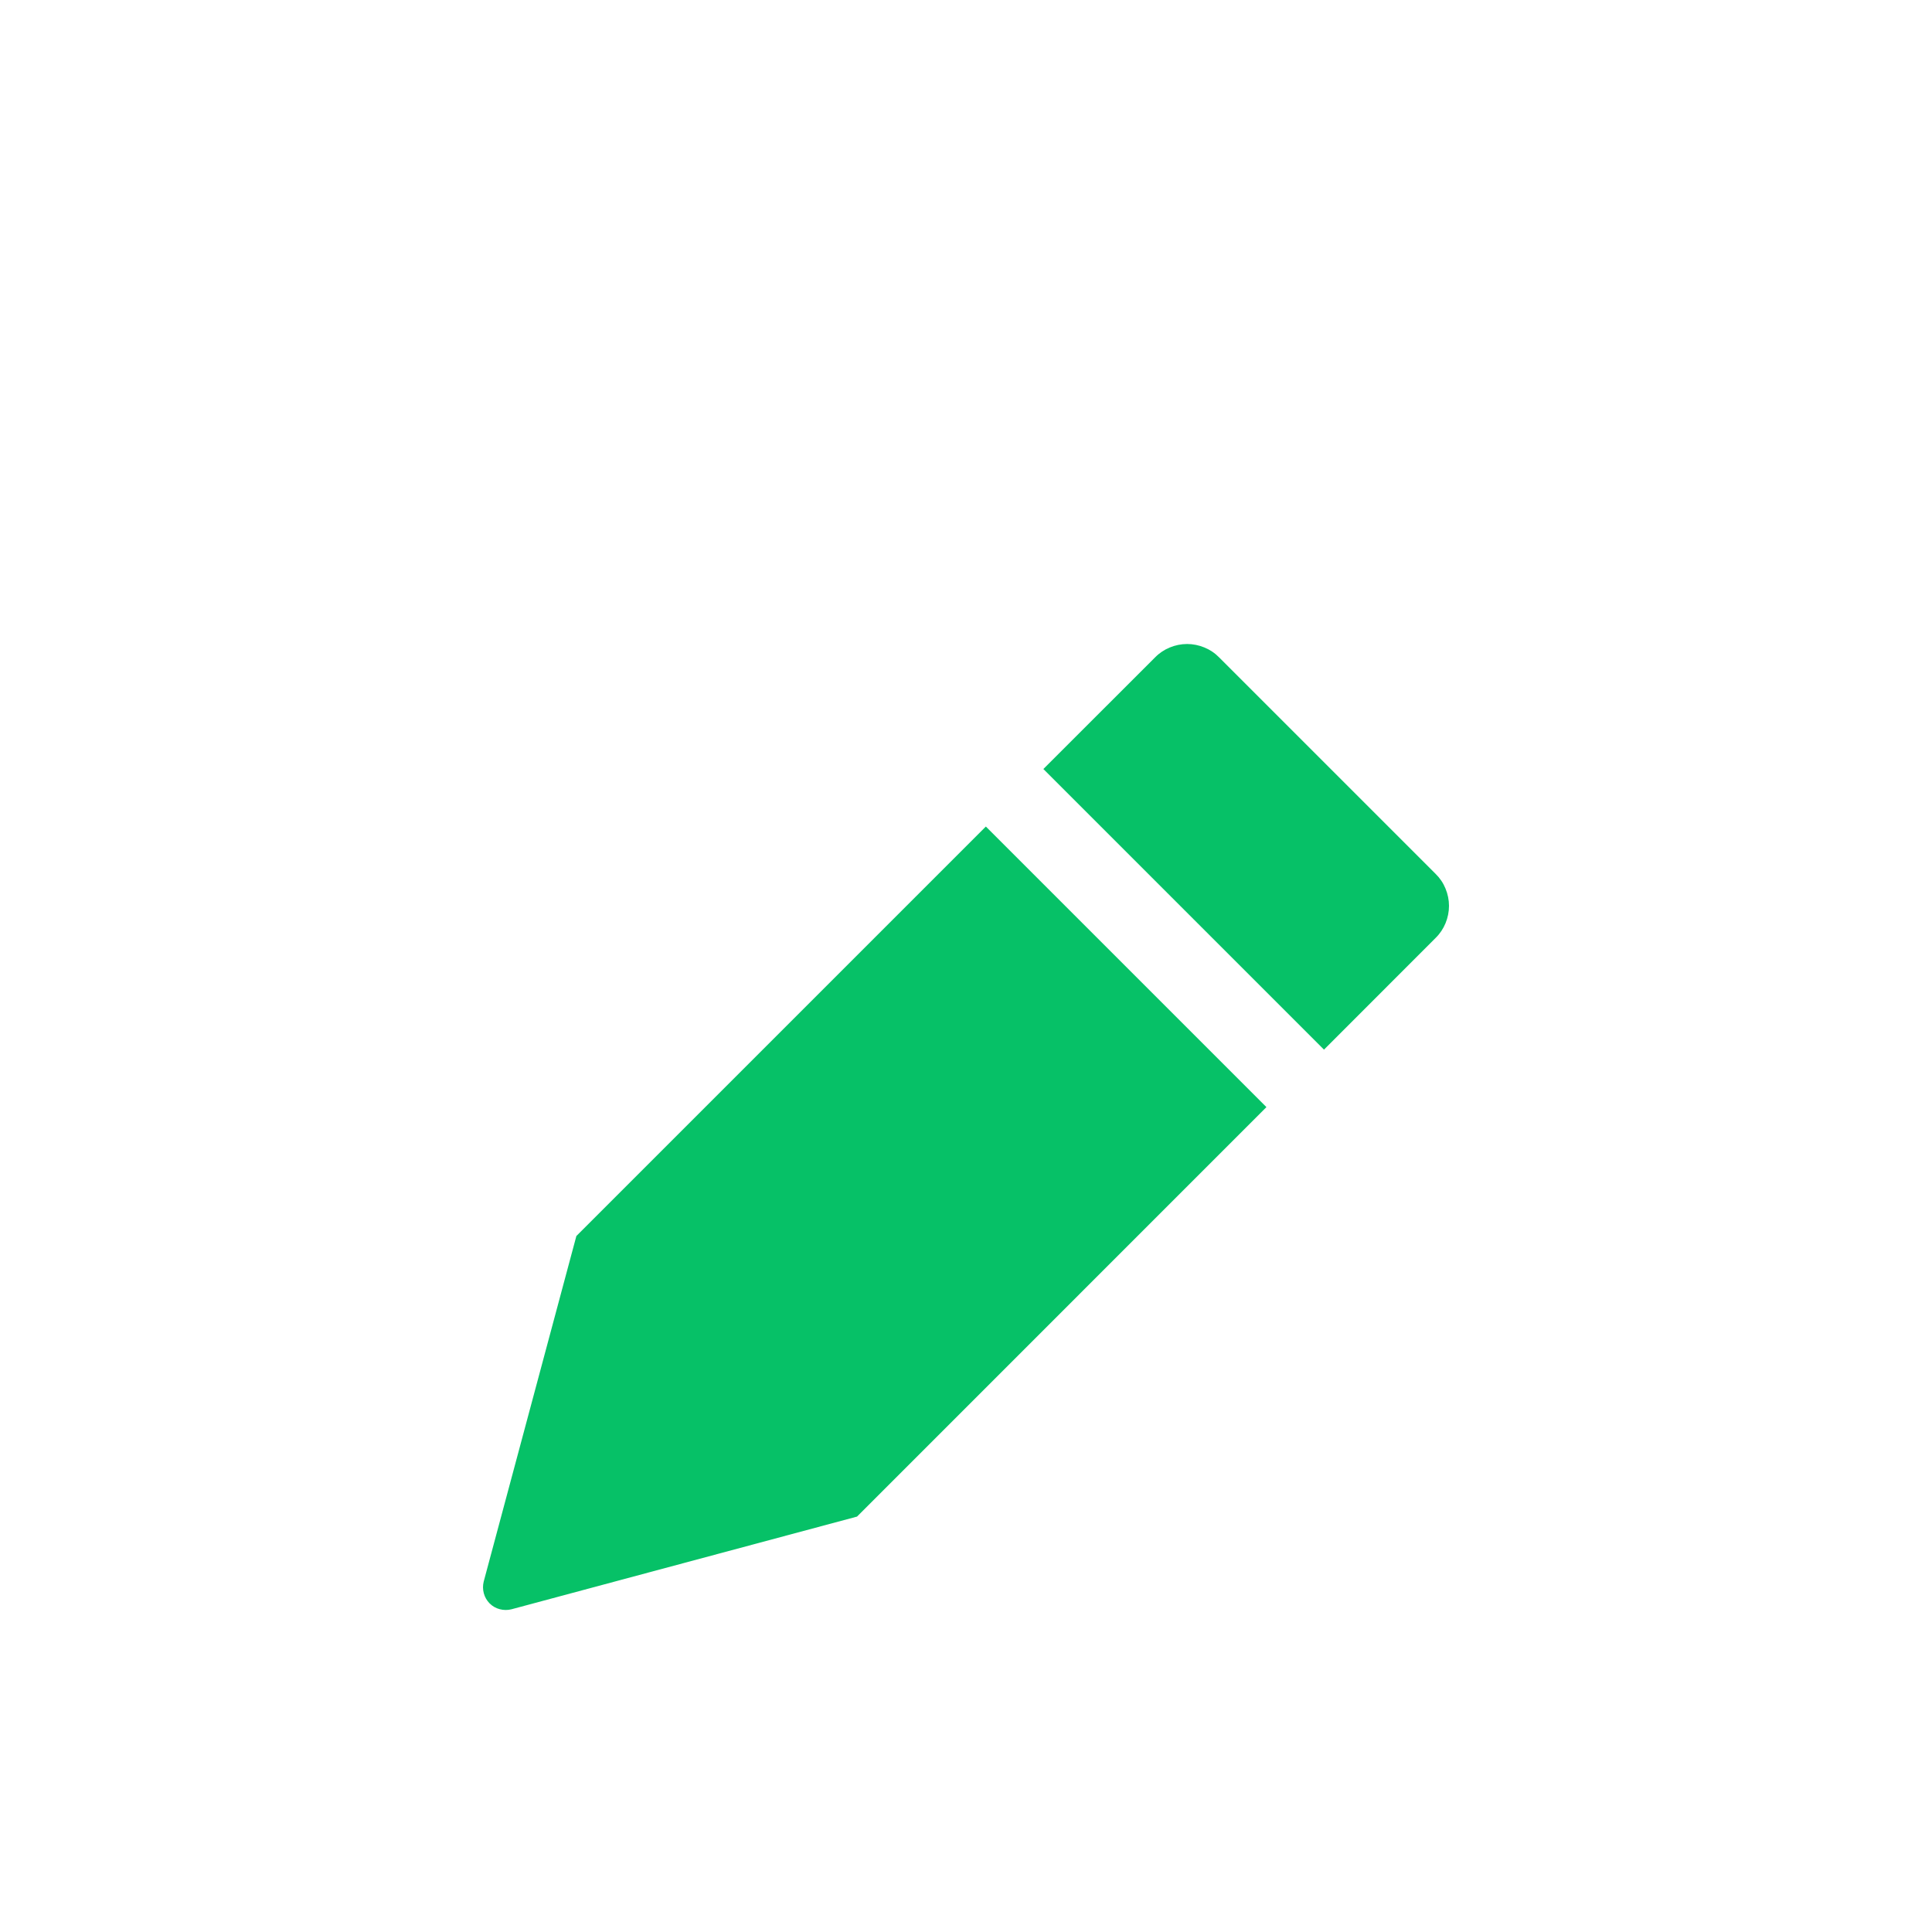
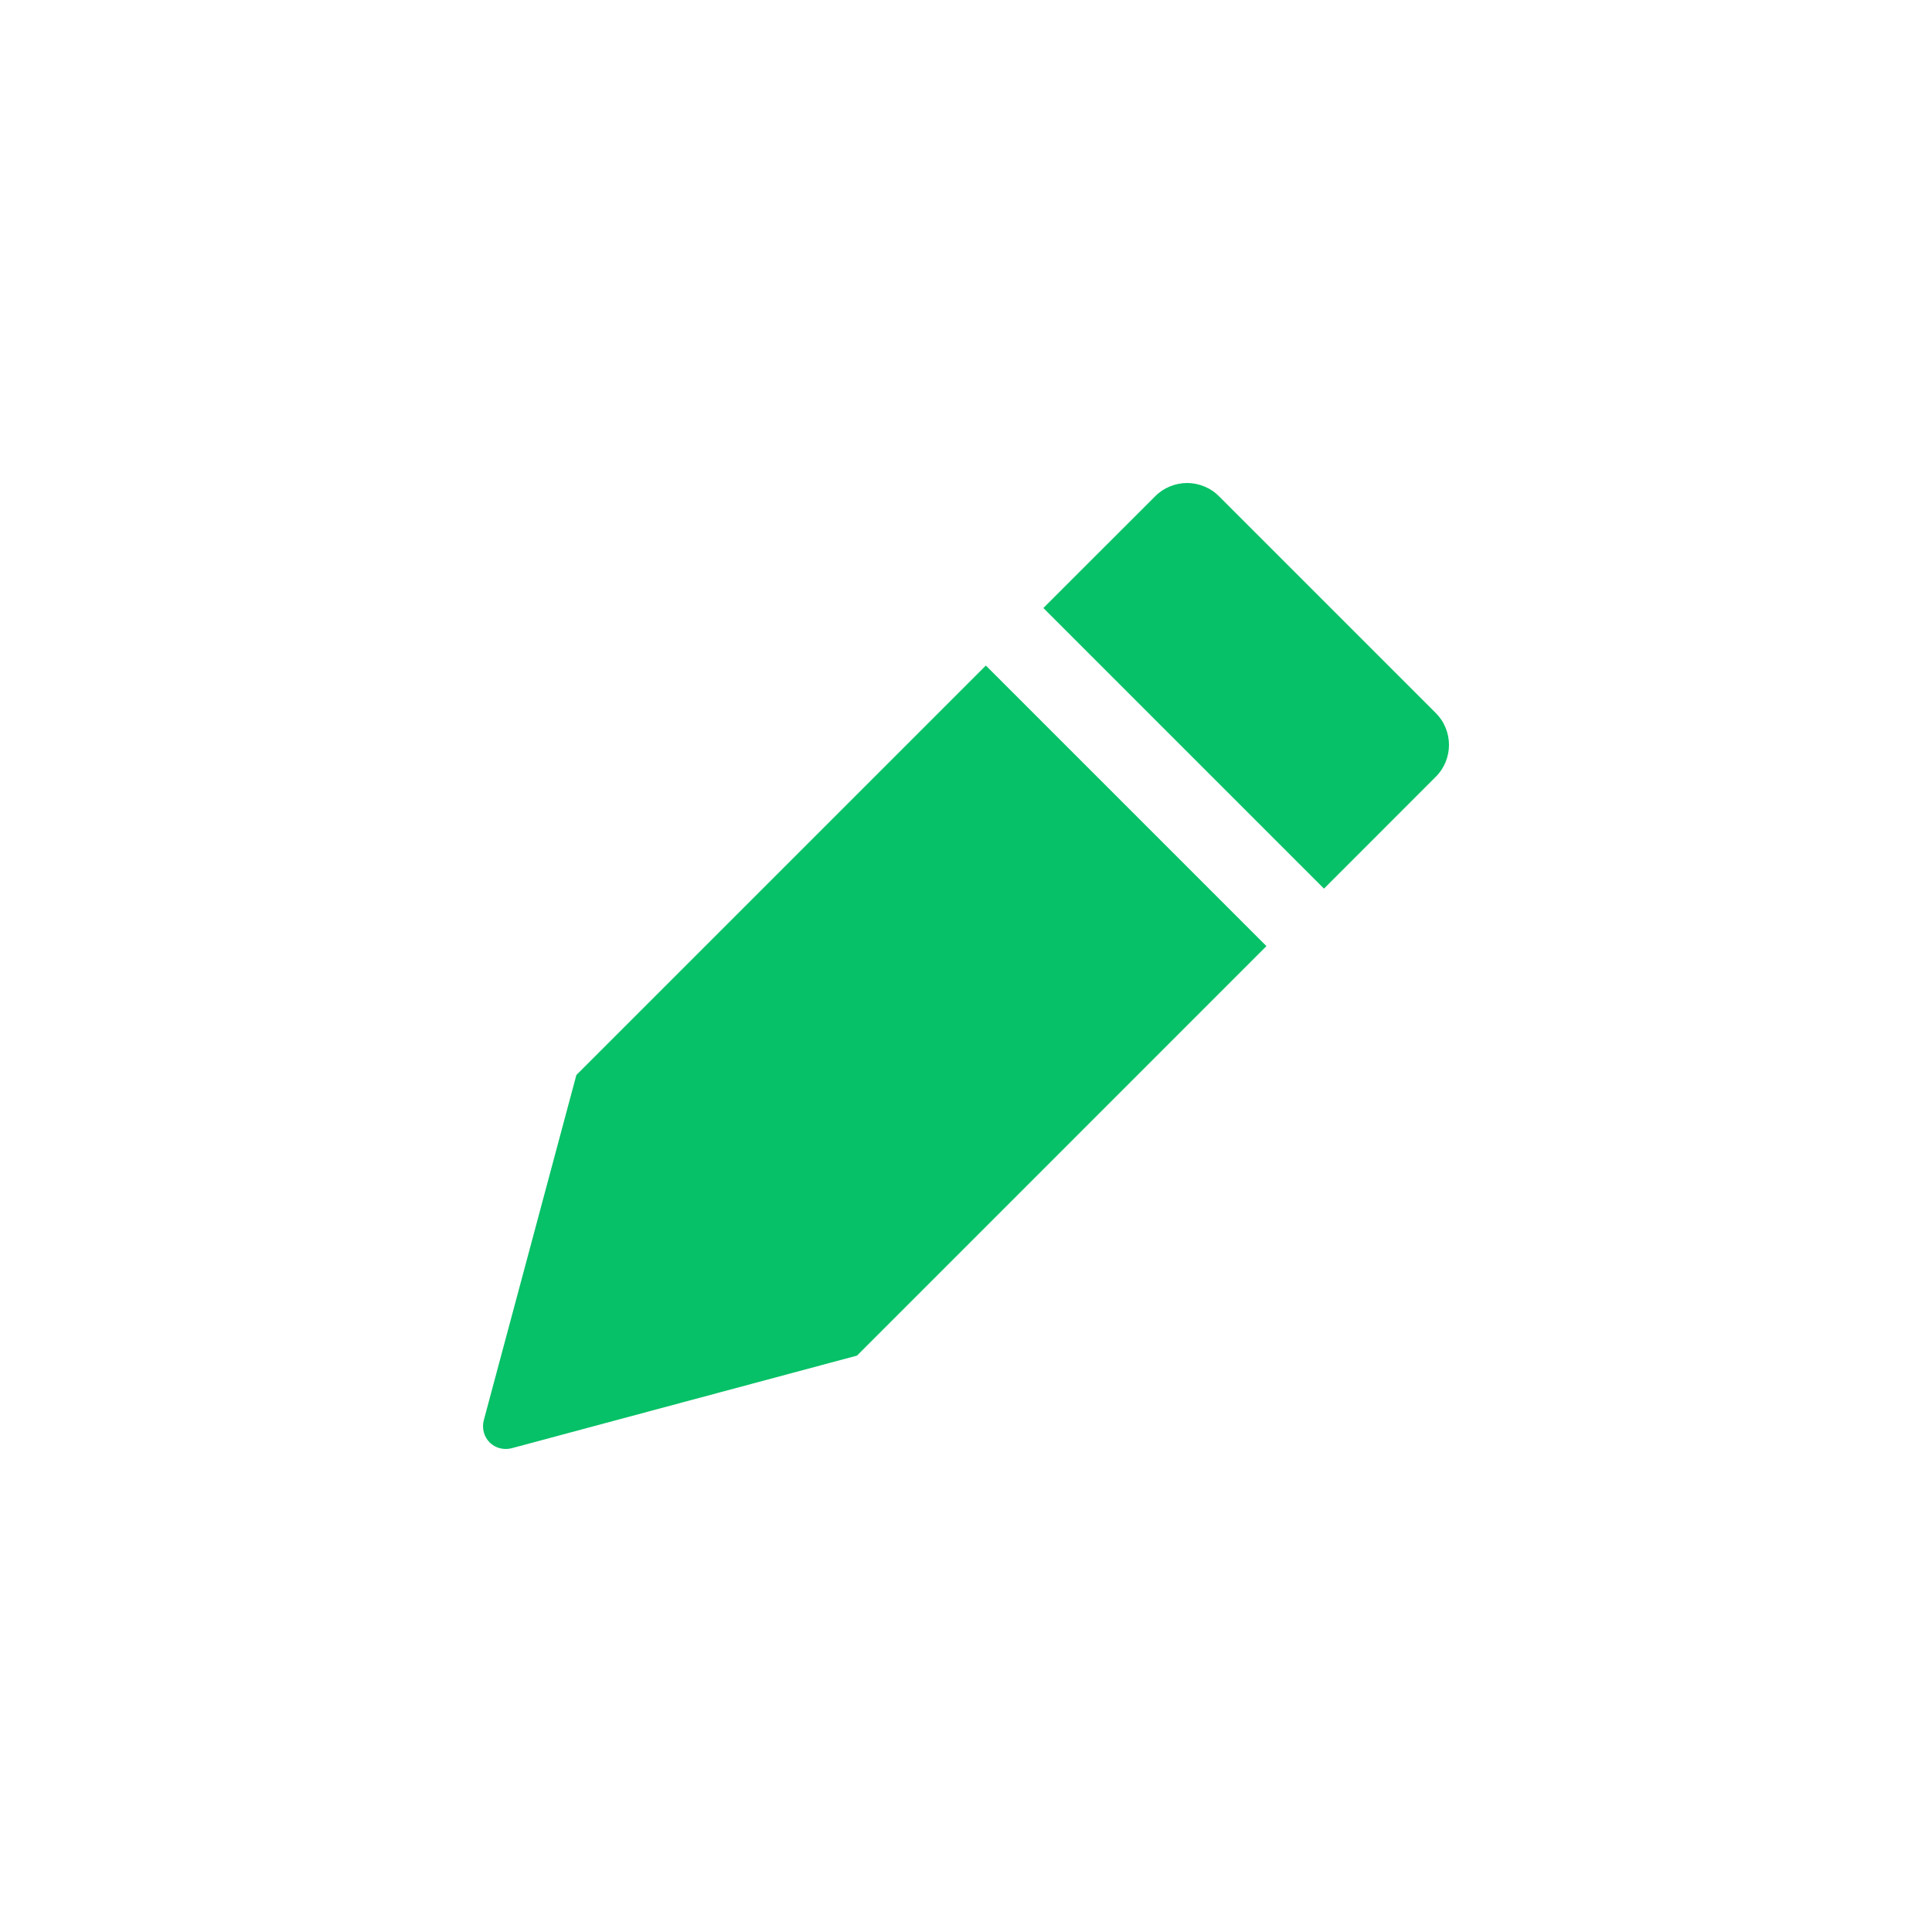
- <svg xmlns="http://www.w3.org/2000/svg" width="24" height="24" viewBox="0 0 24 20" fill="none">
+ <svg xmlns="http://www.w3.org/2000/svg" width="24" height="24" viewBox="0 0 24 24" fill="none">
  <path fill-rule="evenodd" clip-rule="evenodd" d="M12.246 8.268L7.16 13.354L6.466 15.942L6.009 17.646C5.997 17.694 5.997 17.744 6.01 17.792C6.022 17.839 6.048 17.883 6.082 17.918C6.117 17.953 6.161 17.978 6.208 17.99C6.256 18.003 6.306 18.003 6.354 17.991L8.057 17.534L10.645 16.84H10.646L15.732 11.753L12.247 8.268H12.246ZM17.835 8.857L15.143 6.165C15.091 6.112 15.03 6.071 14.961 6.043C14.893 6.015 14.82 6 14.747 6C14.673 6 14.6 6.015 14.532 6.043C14.464 6.071 14.402 6.112 14.35 6.165L12.961 7.553L16.447 11.039L17.835 9.65C17.888 9.598 17.929 9.536 17.957 9.468C17.985 9.4 18 9.327 18 9.253C18 9.18 17.985 9.107 17.957 9.039C17.929 8.97 17.888 8.909 17.835 8.857" fill="#06C167" />
</svg>
